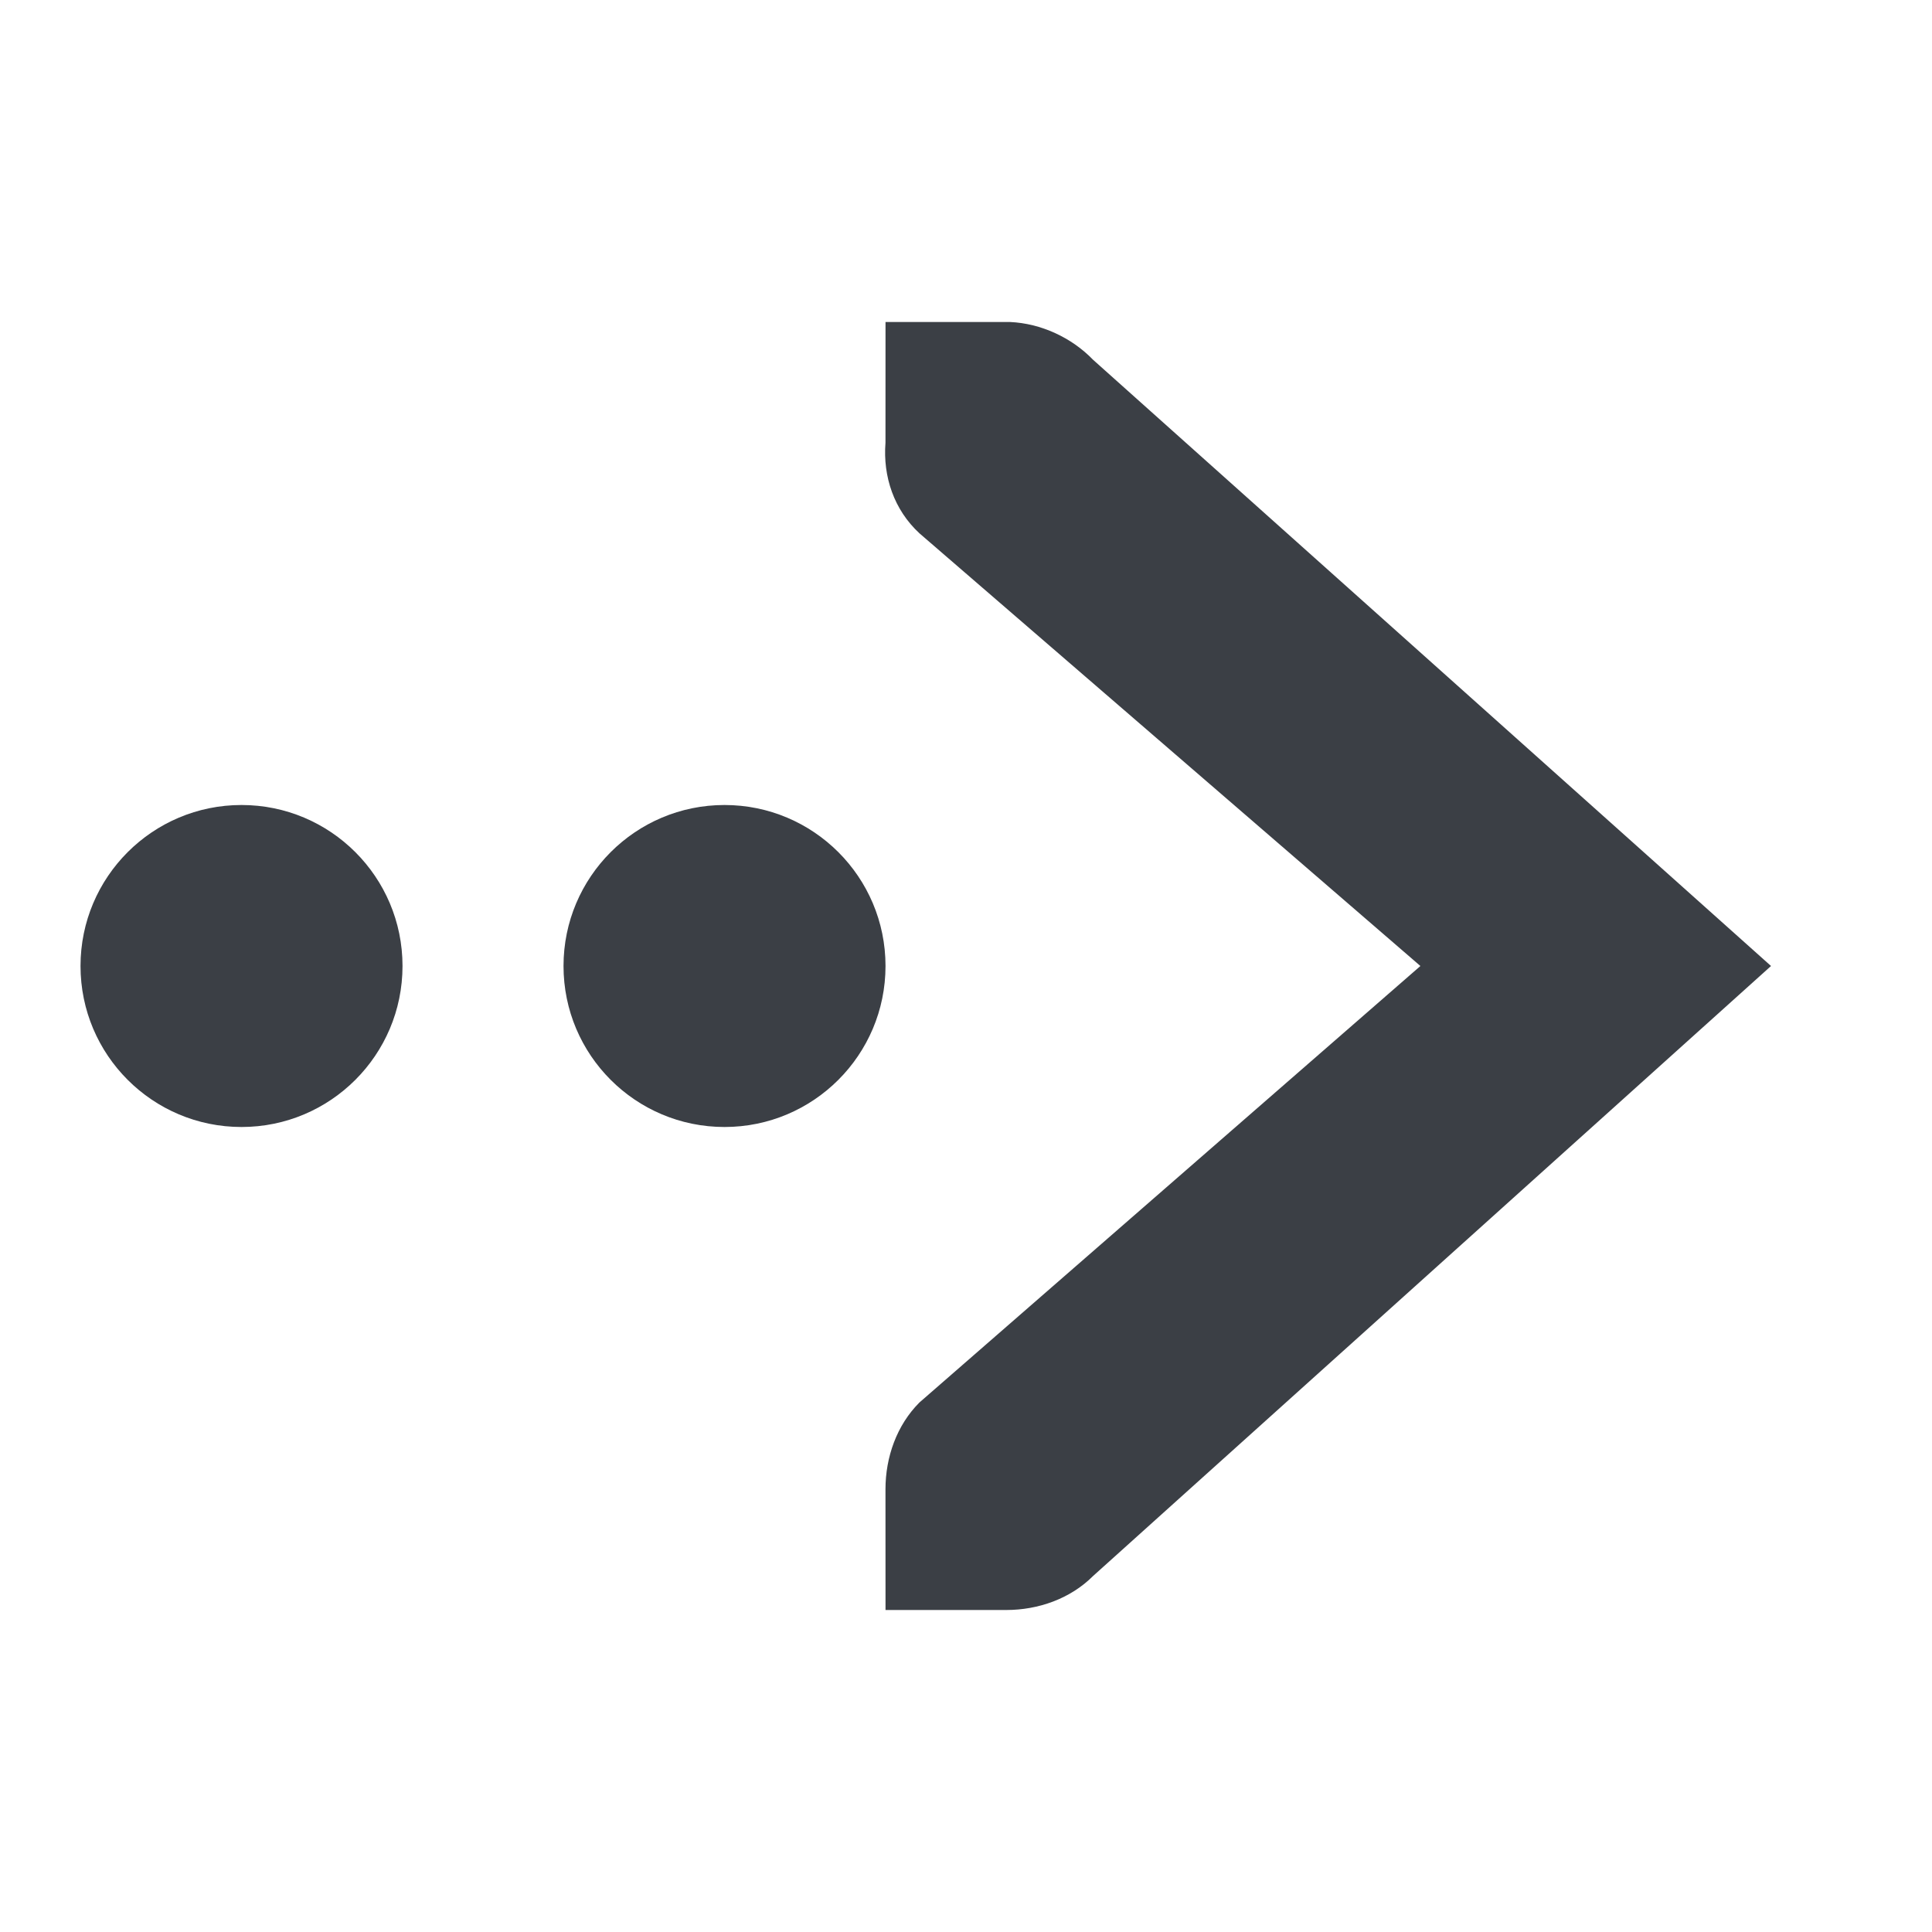
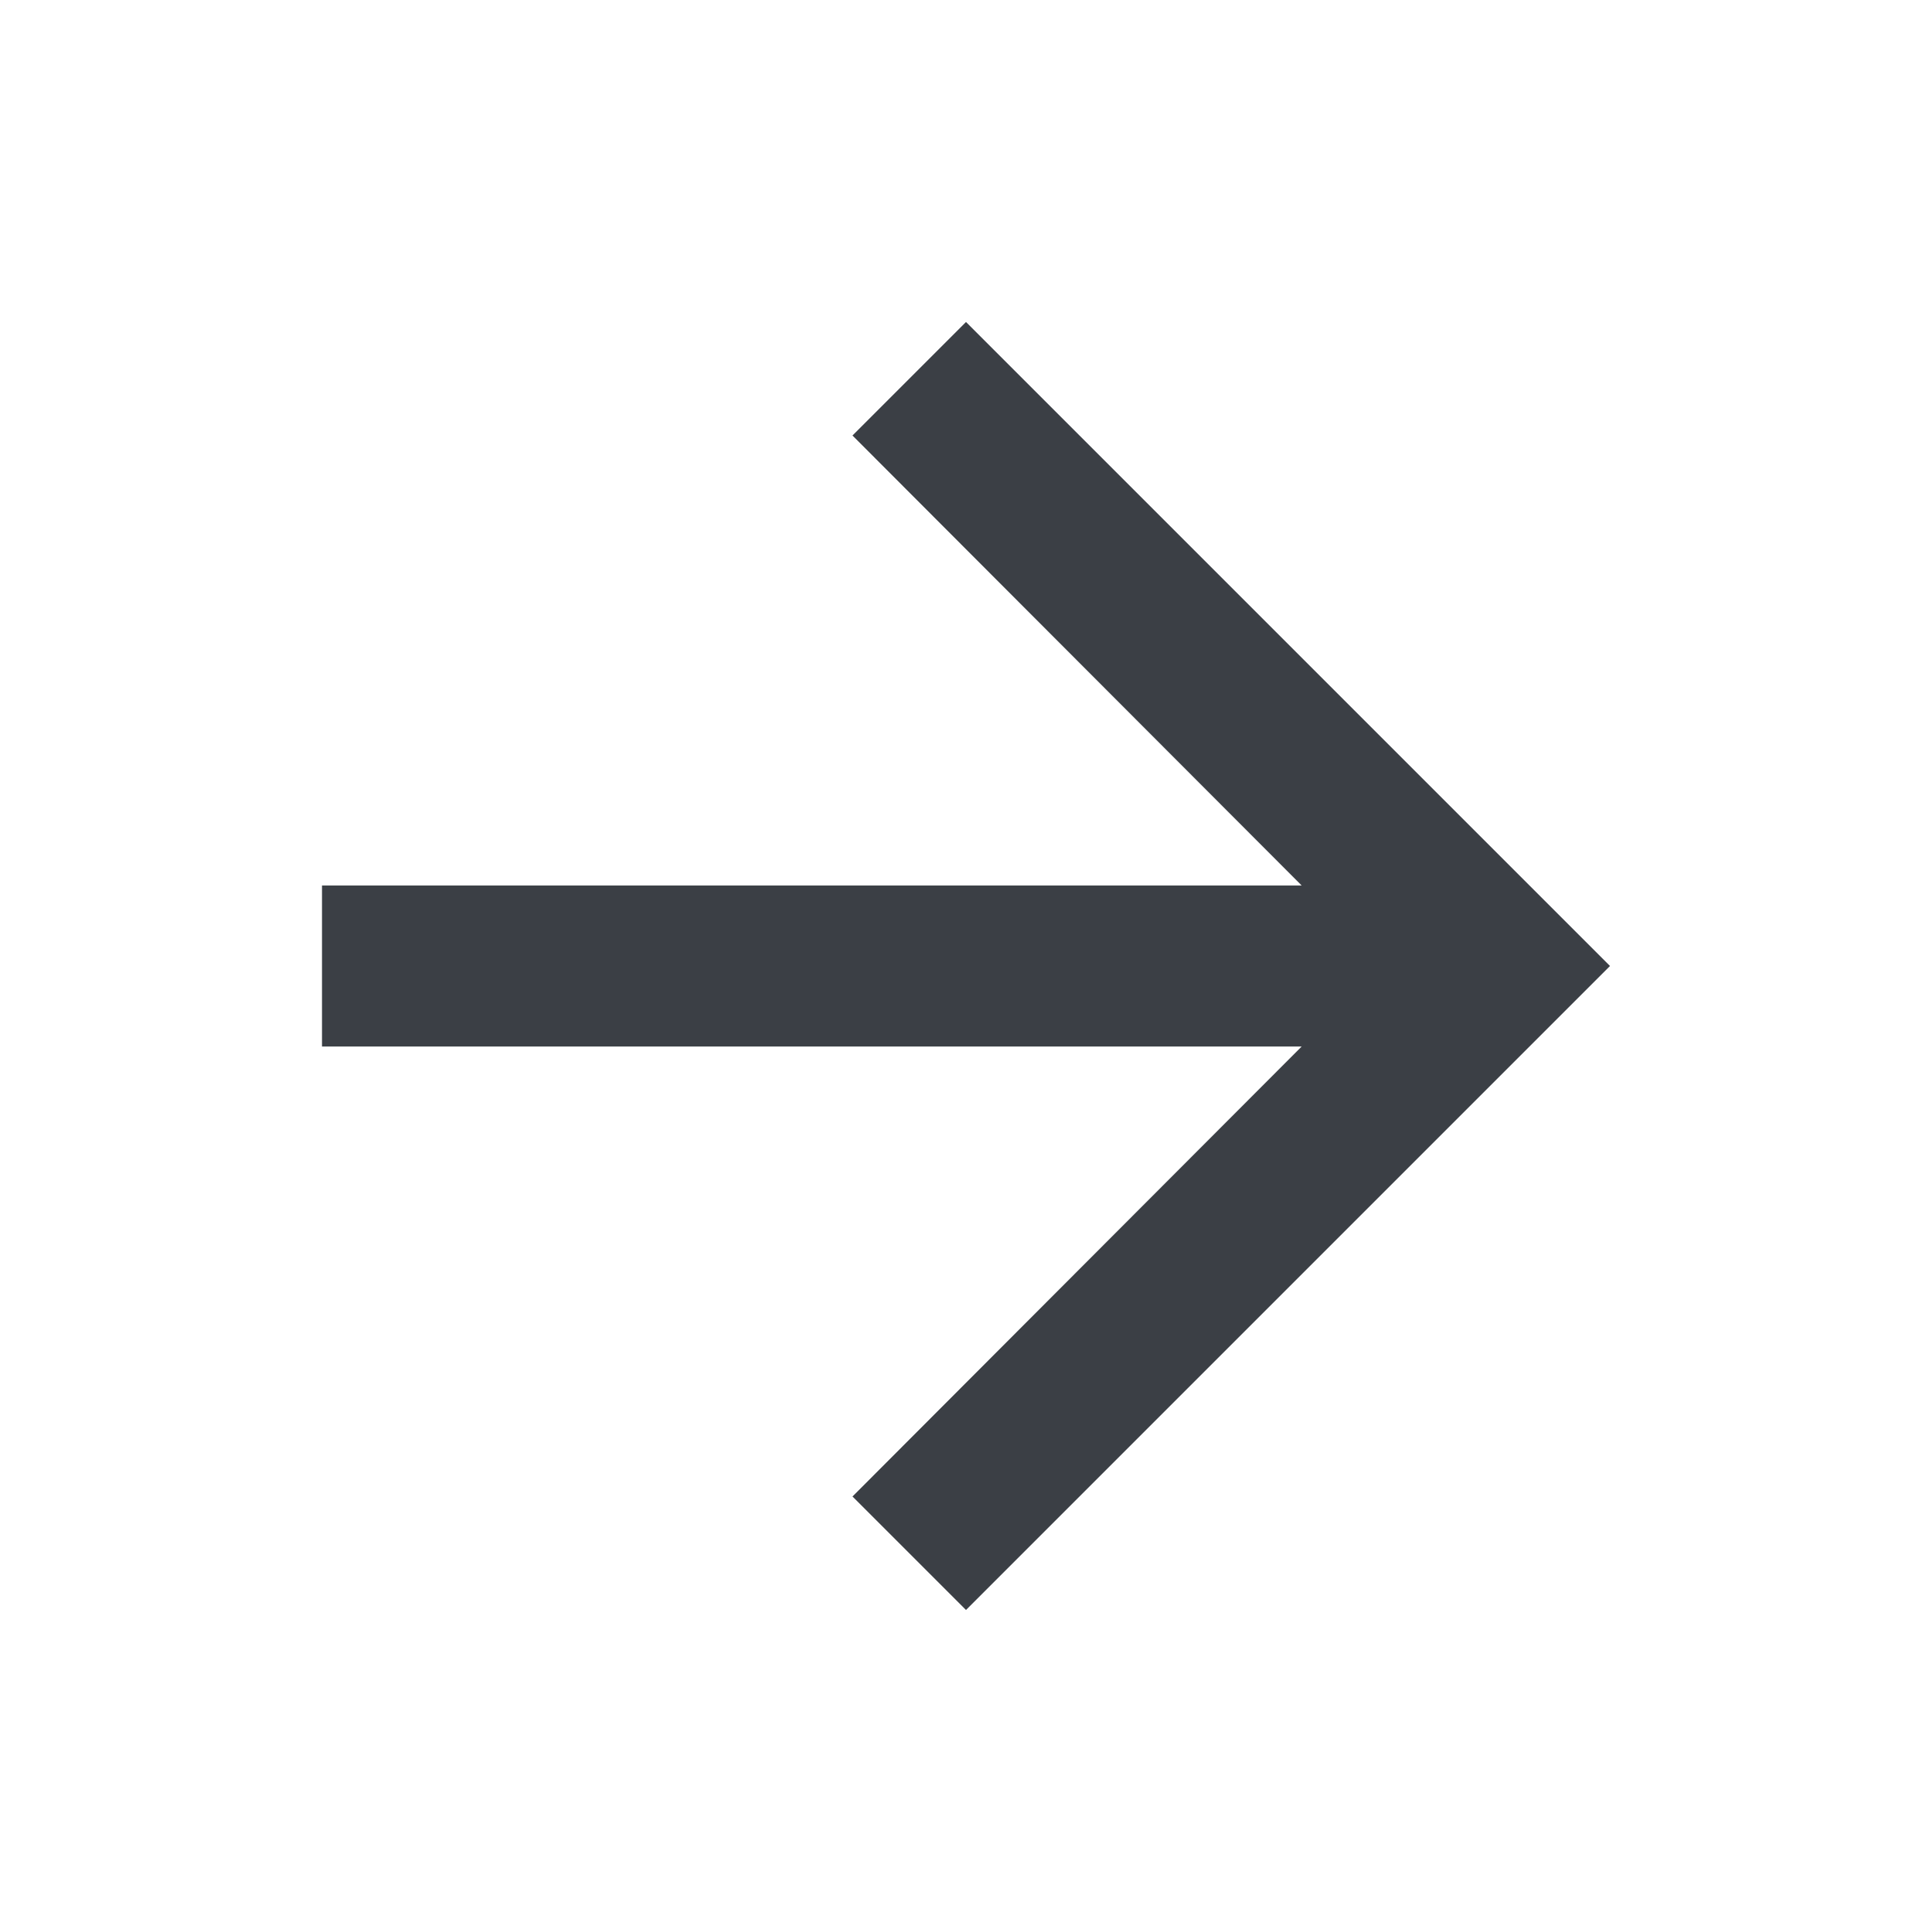
- <svg xmlns="http://www.w3.org/2000/svg" height="24" version="1.1" width="24">
-   <g transform="translate(-113.0008,-316)">
-     <path d="m 124.001,320 c 0.513,0 1.037,0 1.547,0 0.382,0.017 0.765,0.193 1.031,0.469 l 8.422,7.531 -8.422,7.578 c -0.282,0.282 -0.68,0.422 -1.078,0.422 l -1.5,0 -4.9e-4,-1.5 c 0,-0.398 0.14,-0.796 0.422,-1.078 l 6.223,-5.422 -6.223,-5.375 c -0.316,-0.292 -0.455,-0.704 -0.422,-1.125 z" style="fill:#3b3f45;stroke-width:1.781" />
-     <path d="m -74.375,98.625 a 1.625,1.625 0 1 1 -3.25,0 1.625,1.625 0 1 1 3.25,0 z" style="fill:#3b3f45" transform="matrix(-1.230769,0,0,1.230769,28.46255,206.6154)" />
-     <path d="m -74.375,98.625 a 1.625,1.625 0 1 1 -3.25,0 1.625,1.625 0 1 1 3.25,0 z" style="fill:#3b3f45" transform="matrix(-1.230769,0,0,1.230769,22.46257,206.6154)" />
+ <svg xmlns="http://www.w3.org/2000/svg" width="24px" height="24px" viewBox="0 0 24 24" version="1.1">
+   <defs />
+   <g id="Derived-24" stroke="none" stroke-width="1" fill="none" fill-rule="evenodd">
+     <g id="go-next">
+       <g id="ic_arrow_forward_24px">
+         <g id="Group">
+           <polygon id="Shape" points="0 0 24 0 24 24 0 24" />
+           <polygon id="Shape" fill="#3B3F45" points="12 4 10.59 5.41 16.17 11 4 11 4 13 16.17 13 10.59 18.59 12 20 20 12" />
+         </g>
+       </g>
+     </g>
  </g>
</svg>
